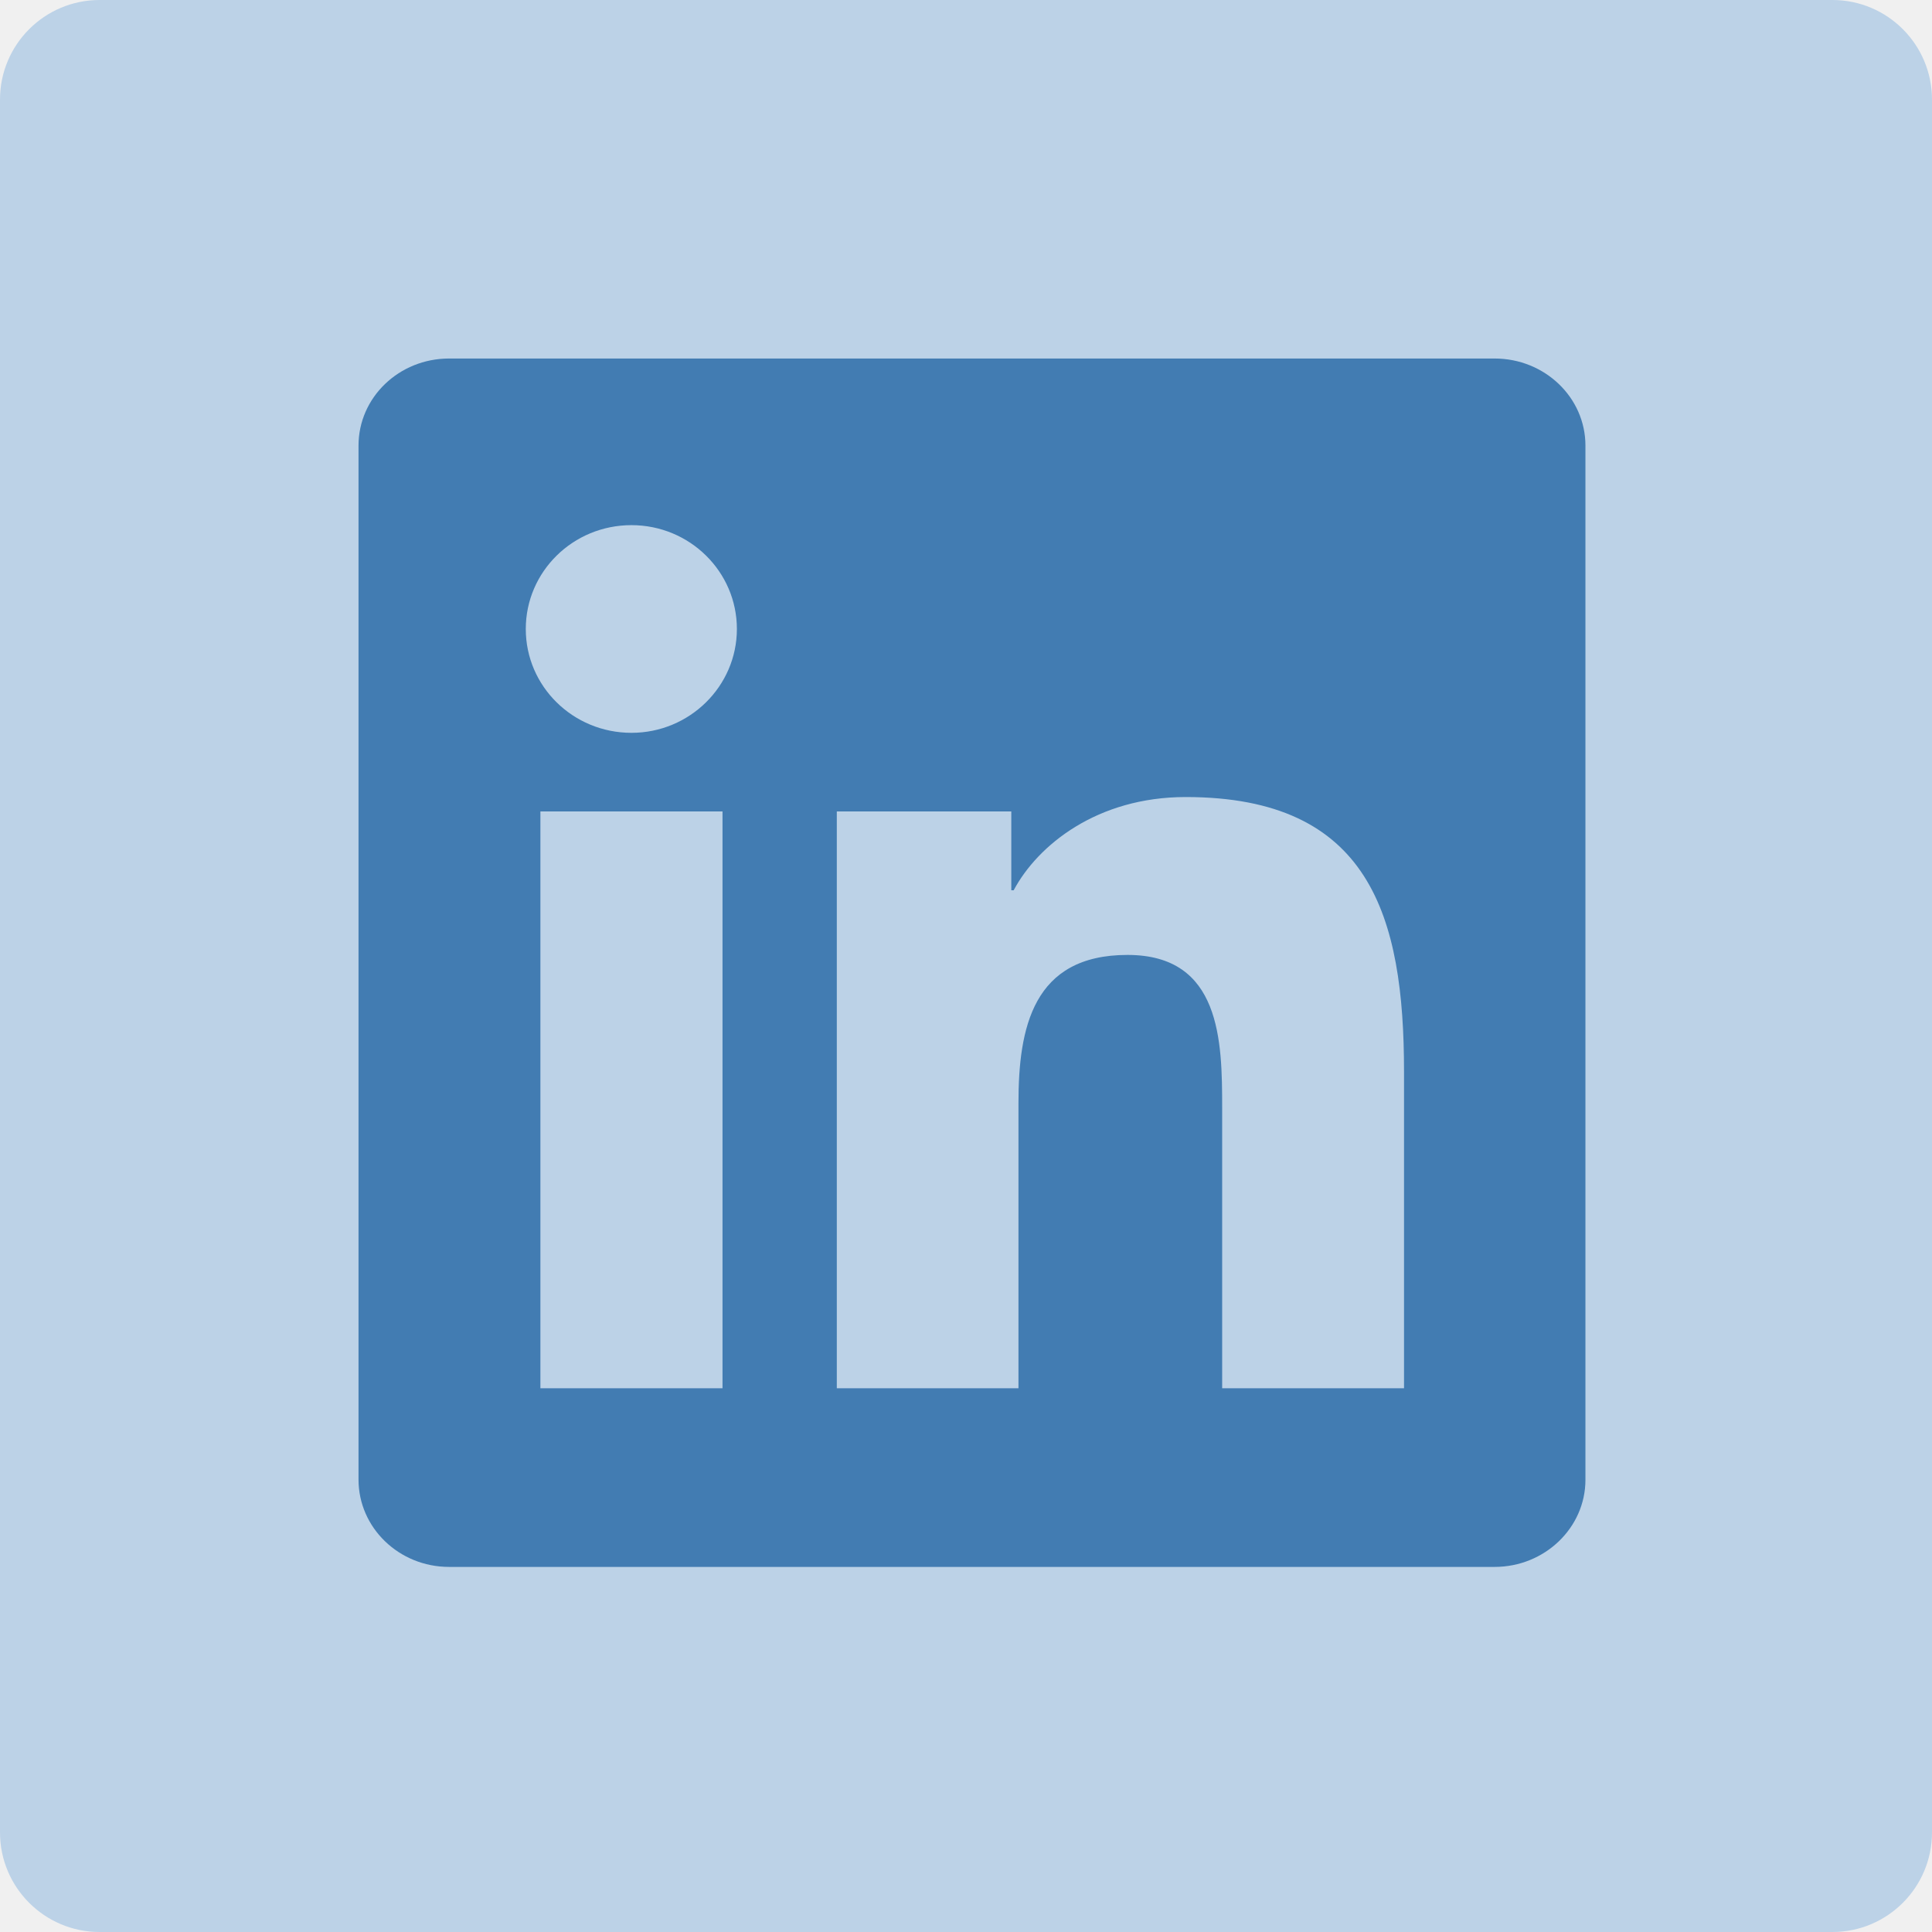
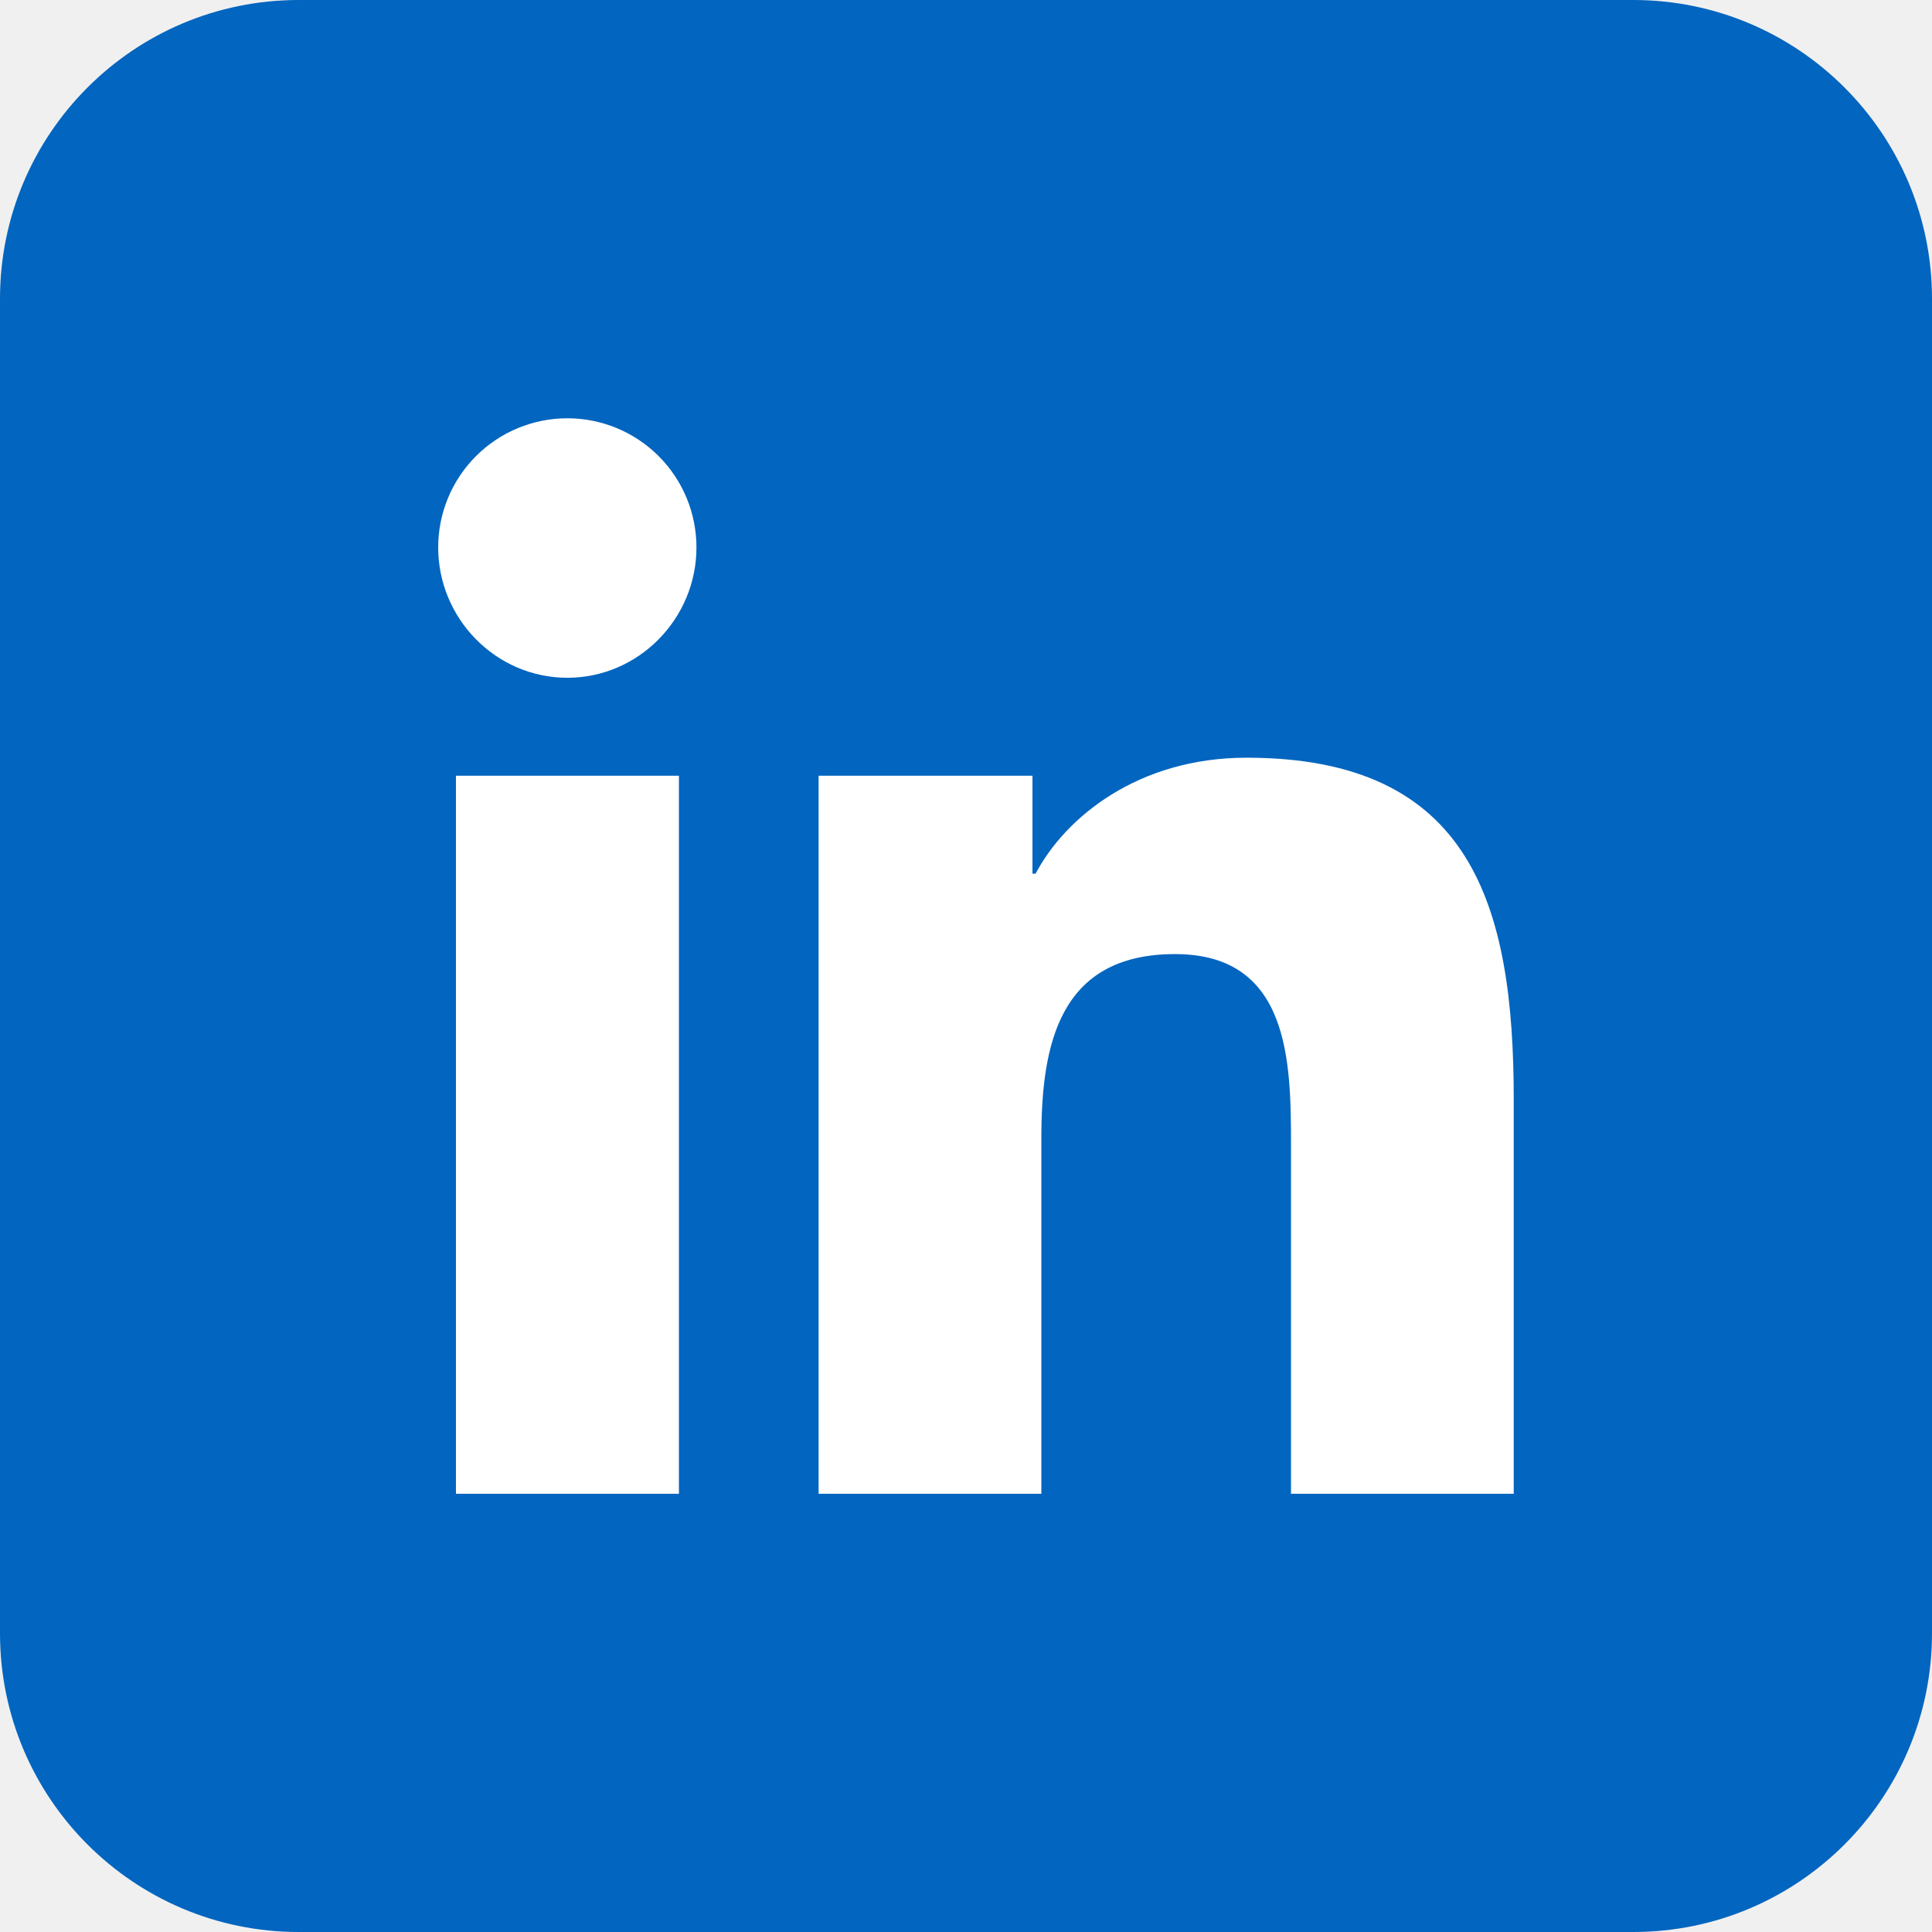
- <svg xmlns="http://www.w3.org/2000/svg" width="97" height="97" fill="none">
-   <rect width="97" height="97" rx="5" fill="#BCD2E7" />
-   <path d="M75.04 18H22.548C20.033 18 18 19.955 18 22.372v51.913c0 2.418 2.033 4.385 4.548 4.385H75.04c2.515 0 4.56-1.967 4.56-4.373V22.373c0-2.418-2.045-4.373-4.56-4.373ZM36.275 69.7h-9.143V40.74h9.143V69.7Zm-4.571-32.907c-2.936 0-5.306-2.334-5.306-5.213 0-2.88 2.37-5.214 5.306-5.214 2.923 0 5.293 2.334 5.293 5.214 0 2.867-2.37 5.213-5.293 5.213ZM70.492 69.7h-9.131V55.622c0-3.353-.06-7.678-4.753-7.678-4.752 0-5.474 3.661-5.474 7.441V69.7h-9.12V40.74h8.76v3.957h.12c1.215-2.275 4.198-4.68 8.638-4.68 9.252 0 10.96 5.995 10.96 13.792V69.7Z" fill="#427CB2" />
+ <svg xmlns="http://www.w3.org/2000/svg" width="97" height="97" viewBox="0 0 97 97" fill="none">
+   <rect width="97" height="97" rx="15" fill="#0265BF" />
+   <path d="M34.087 74.999H22.892V38.947H34.087V74.999ZM28.484 34.029C24.904 34.029 22 31.064 22 27.484C22 25.764 22.683 24.115 23.899 22.899C25.115 21.683 26.764 21 28.484 21C30.203 21 31.852 21.683 33.068 22.899C34.284 24.115 34.967 25.764 34.967 27.484C34.967 31.064 32.062 34.029 28.484 34.029ZM75.988 74.999H64.817V57.449C64.817 53.266 64.732 47.902 58.996 47.902C53.175 47.902 52.283 52.447 52.283 57.148V74.999H41.1V38.947H51.837V43.864H51.994C53.489 41.032 57.14 38.042 62.587 38.042C73.917 38.042 76 45.504 76 55.195V74.999H75.988Z" fill="white" />
</svg>
